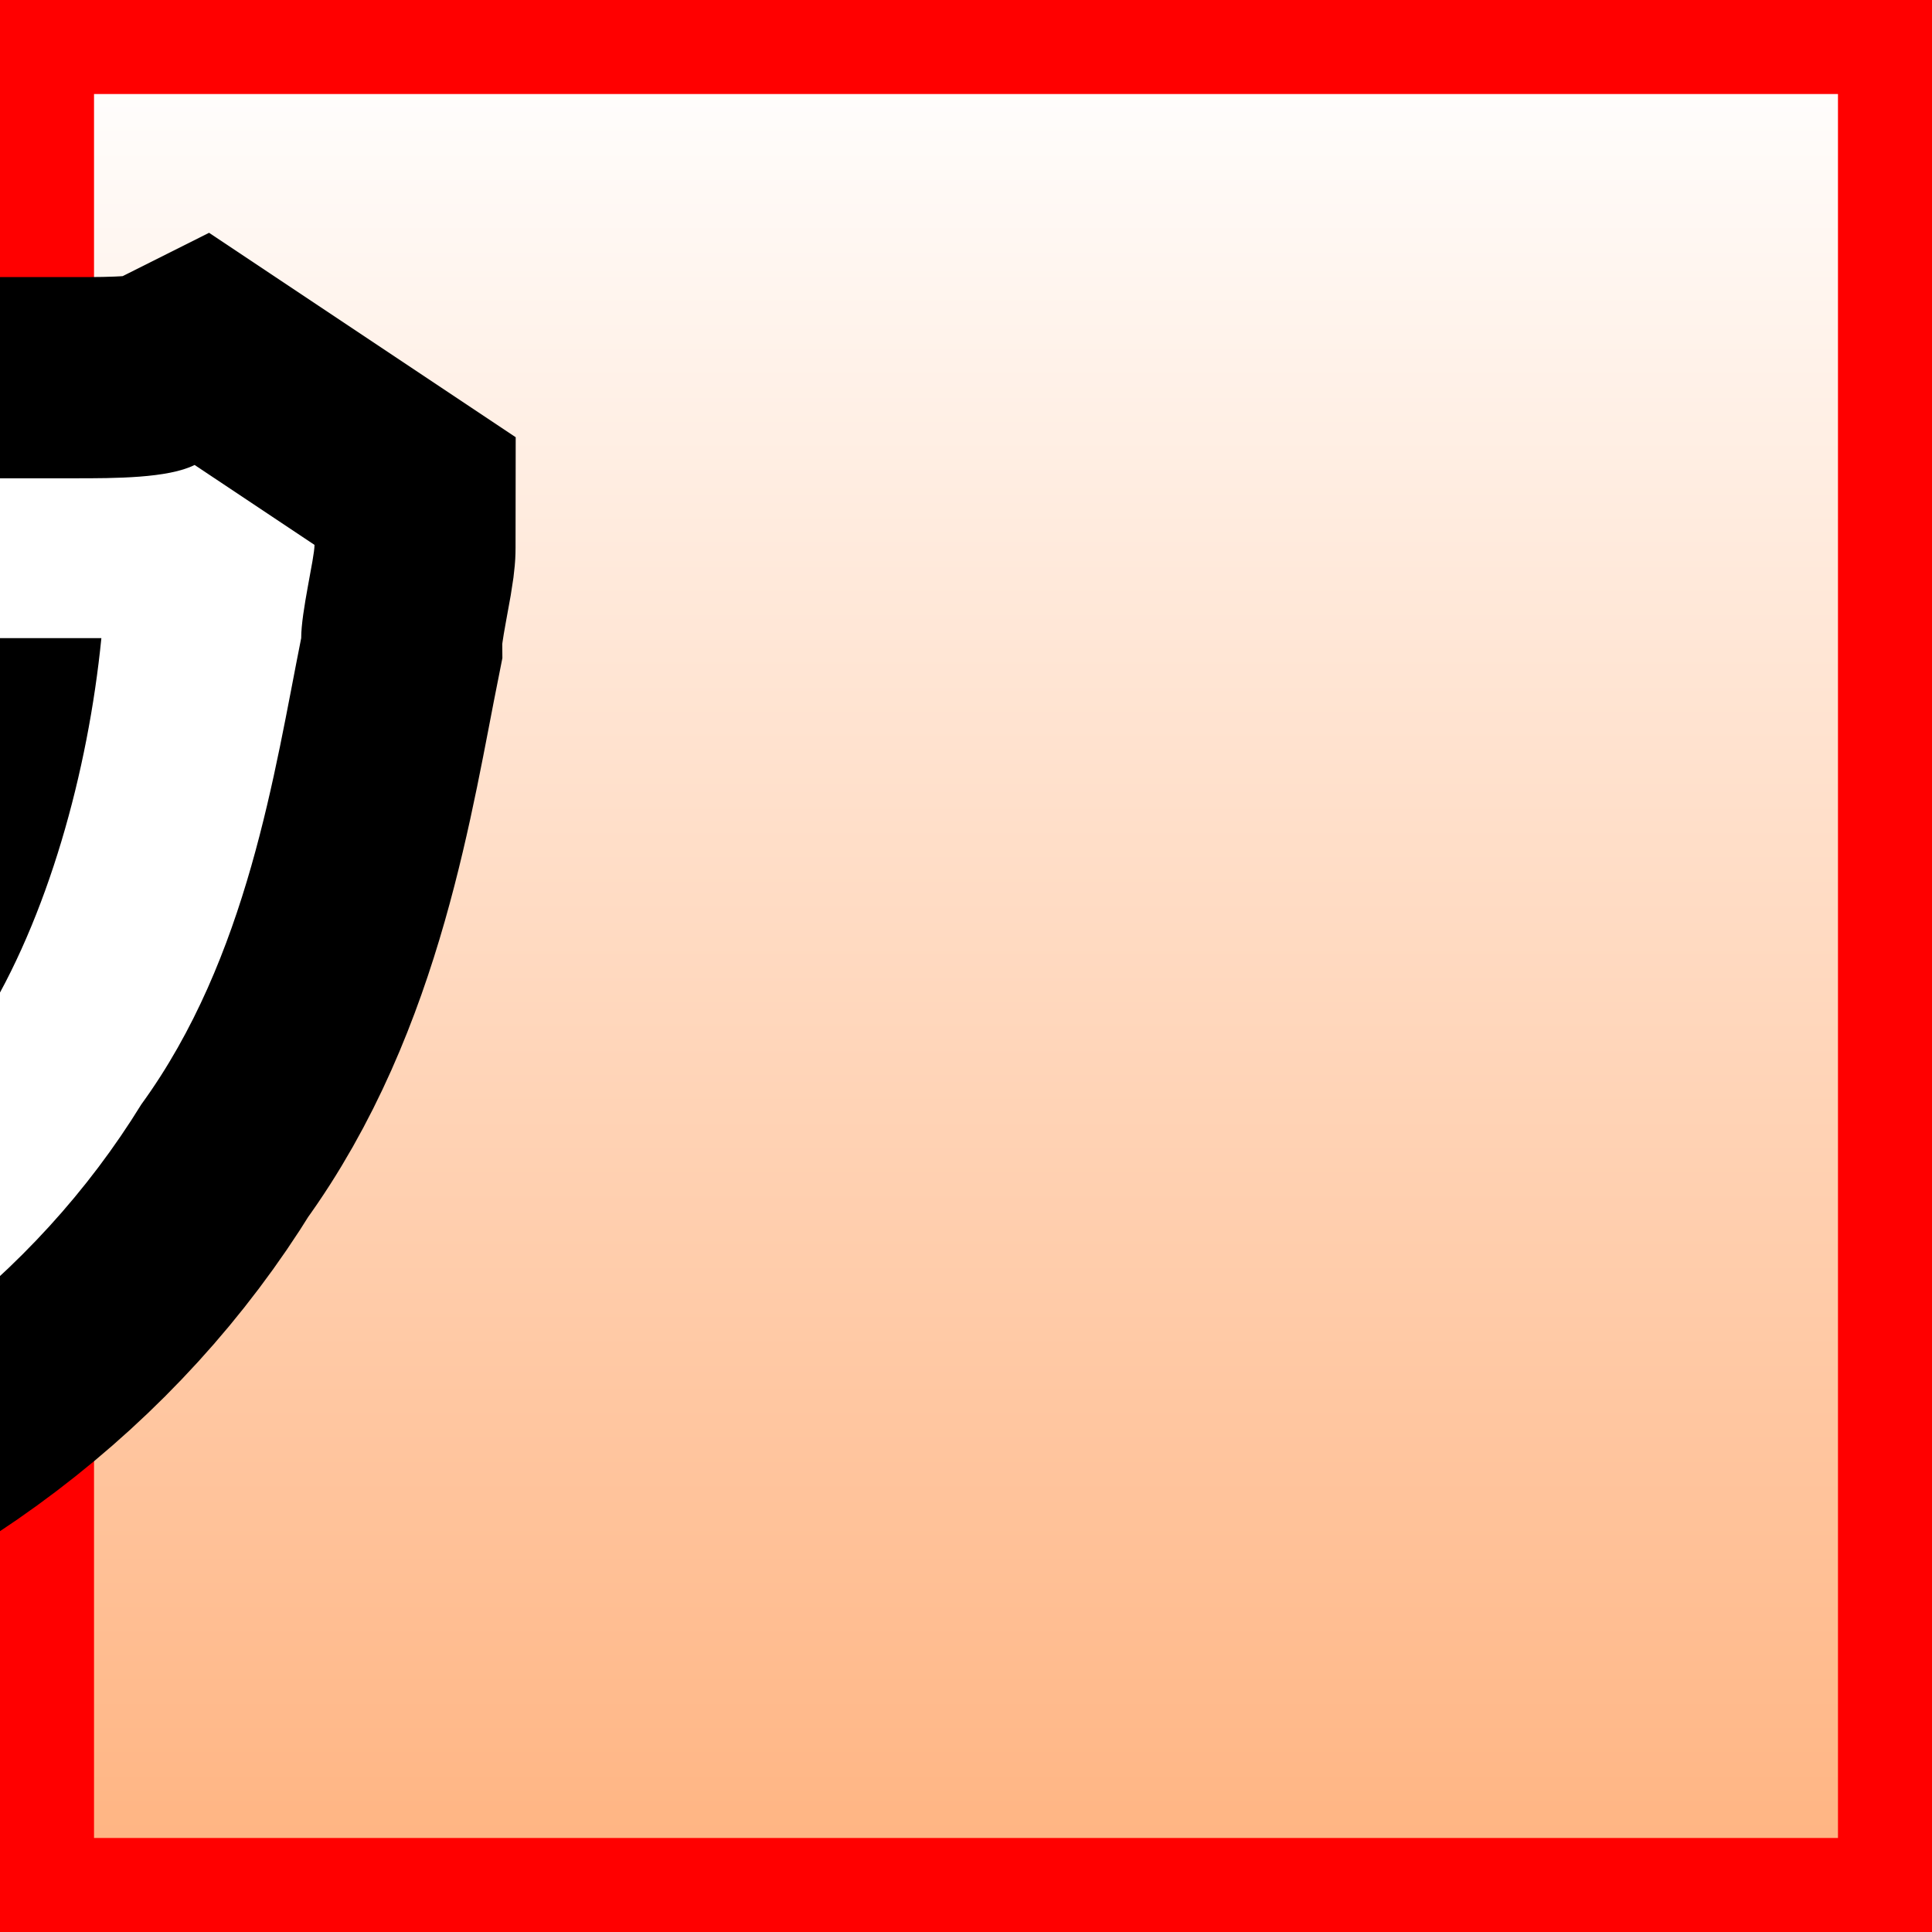
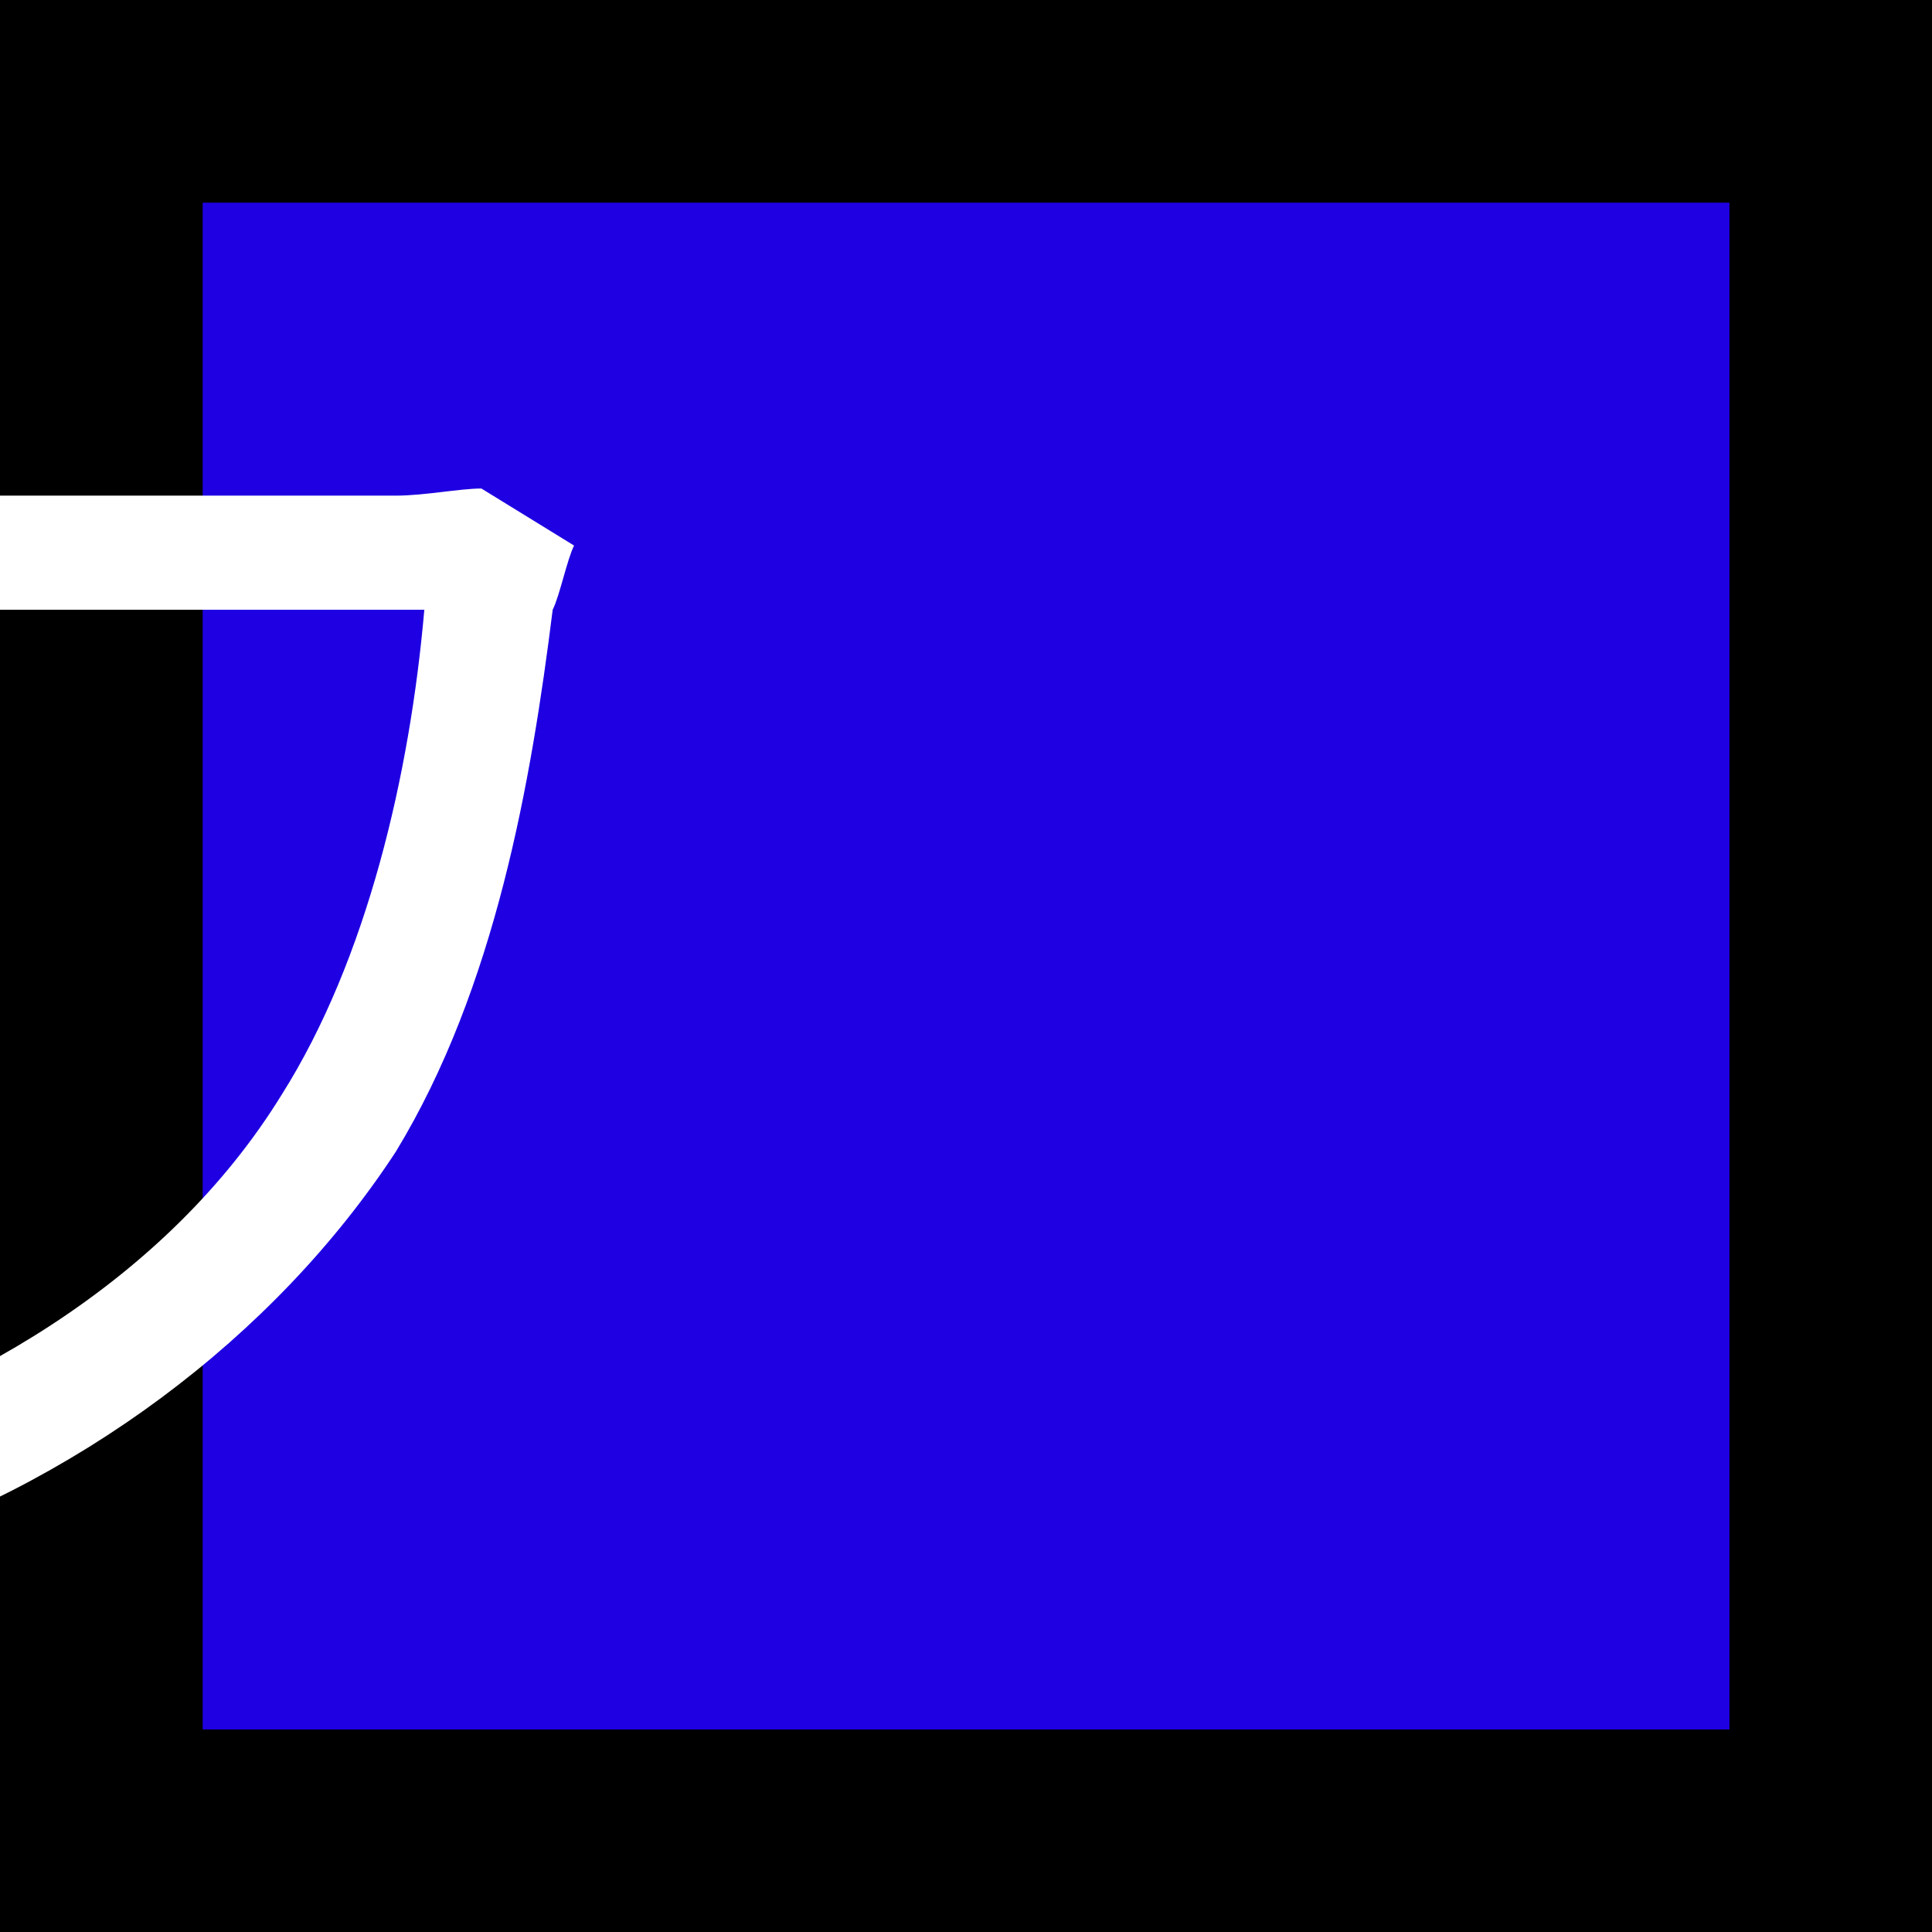
- <svg xmlns="http://www.w3.org/2000/svg" xmlns:xlink="http://www.w3.org/1999/xlink" width="16" height="16" viewBox="0 0 4.233 4.233" version="1.1" id="svg8">
-   <defs id="defs2">
-     <linearGradient id="linearGradient843">
-       <stop style="stop-color:#ffb380;stop-opacity:1;" offset="0" id="stop839" />
-       <stop style="stop-color:#ffffff;stop-opacity:1" offset="1" id="stop841" />
-     </linearGradient>
-     <linearGradient xlink:href="#linearGradient843" id="linearGradient845" x1="40.821" y1="67.733" x2="40.821" y2="4.6999439e-16" gradientUnits="userSpaceOnUse" gradientTransform="matrix(0.05945582,0,0,0.05945594,0.1030964,0.1030922)" />
-   </defs>
+ <svg xmlns="http://www.w3.org/2000/svg" width="16" height="16" viewBox="0 0 4.233 4.233" version="1.1" id="svg8">
+   <defs id="defs2" />
  <g id="layer1">
-     <rect style="fill:url(#linearGradient845);fill-opacity:1;stroke:#ff0000;stroke-width:0.206;paint-order:fill markers stroke;stop-color:#000000" id="rect10" width="4.027" height="4.027" x="0.103" y="0.103" />
-     <g id="g1" transform="matrix(1.867862,0,0,1.867862,-1.813559,-0.5353654)">
-       <text id="text14-6" y="1.942" x="2.108" style="font-style:normal;font-weight:normal;font-size:1.51px;line-height:0.95;font-family:sans-serif;text-align:center;letter-spacing:0px;word-spacing:0px;text-anchor:middle;fill:#000000;fill-opacity:1;stroke:#000000;stroke-width:0.472;stroke-miterlimit:4;stroke-dasharray:none;stroke-opacity:1" xml:space="preserve" transform="scale(0.999999)">
-         <tspan style="font-style:normal;font-variant:normal;font-weight:bold;font-stretch:normal;font-size:1.51px;line-height:0.95;font-family:TT-JTCウインZ10P;-inkscape-font-specification:'TT-JTCウインZ10P Bold';text-align:center;text-anchor:middle;fill:#ffffff;stroke:#000000;stroke-width:0.472;stroke-miterlimit:4;stroke-dasharray:none;stroke-opacity:1" y="1.942" x="2.108" id="tspan4">ワ</tspan>
-       </text>
-       <text id="text14-6-6" y="1.942" x="2.108" style="font-style:normal;font-weight:normal;font-size:1.51px;line-height:0.95;font-family:sans-serif;text-align:center;letter-spacing:0px;word-spacing:0px;text-anchor:middle;fill:#000000;fill-opacity:1;stroke:none;stroke-width:0.252;stroke-miterlimit:4;stroke-dasharray:none;stroke-opacity:1" xml:space="preserve" transform="scale(0.999999)">
-         <tspan style="font-style:normal;font-variant:normal;font-weight:bold;font-stretch:normal;font-size:1.51px;line-height:0.95;font-family:TT-JTCウインZ10P;-inkscape-font-specification:'TT-JTCウインZ10P Bold';text-align:center;text-anchor:middle;fill:#ffffff;stroke:none;stroke-width:0.252;stroke-miterlimit:4;stroke-dasharray:none;stroke-opacity:1" y="1.942" x="2.108" id="tspan3">ワ</tspan>
-       </text>
+     <g id="g3" transform="scale(0.06249998)">
+       <rect style="fill:#1e00e2;fill-opacity:1;stroke:#000000;stroke-width:7.105;stroke-dasharray:none;stroke-opacity:1;paint-order:fill markers stroke" id="rect1" width="60.628" height="60.628" x="3.552" y="3.552" />
    </g>
+     <text xml:space="preserve" style="font-size:3.175px;line-height:0.95;font-family:sans-serif;letter-spacing:0px;word-spacing:0px;stroke-width:0.265" x="2.128" y="3.303" id="text1">
+       <tspan style="font-style:normal;font-variant:normal;font-weight:normal;font-stretch:normal;font-size:3.175px;line-height:0.95;font-family:RFPG2サンセリフ-U;-inkscape-font-specification:RFPG2サンセリフ-U;text-align:center;text-anchor:middle;fill:#ffffff;fill-opacity:1;stroke-width:0.265" x="2.128" y="3.303" id="tspan2">ワ</tspan>
+     </text>
  </g>
</svg>
